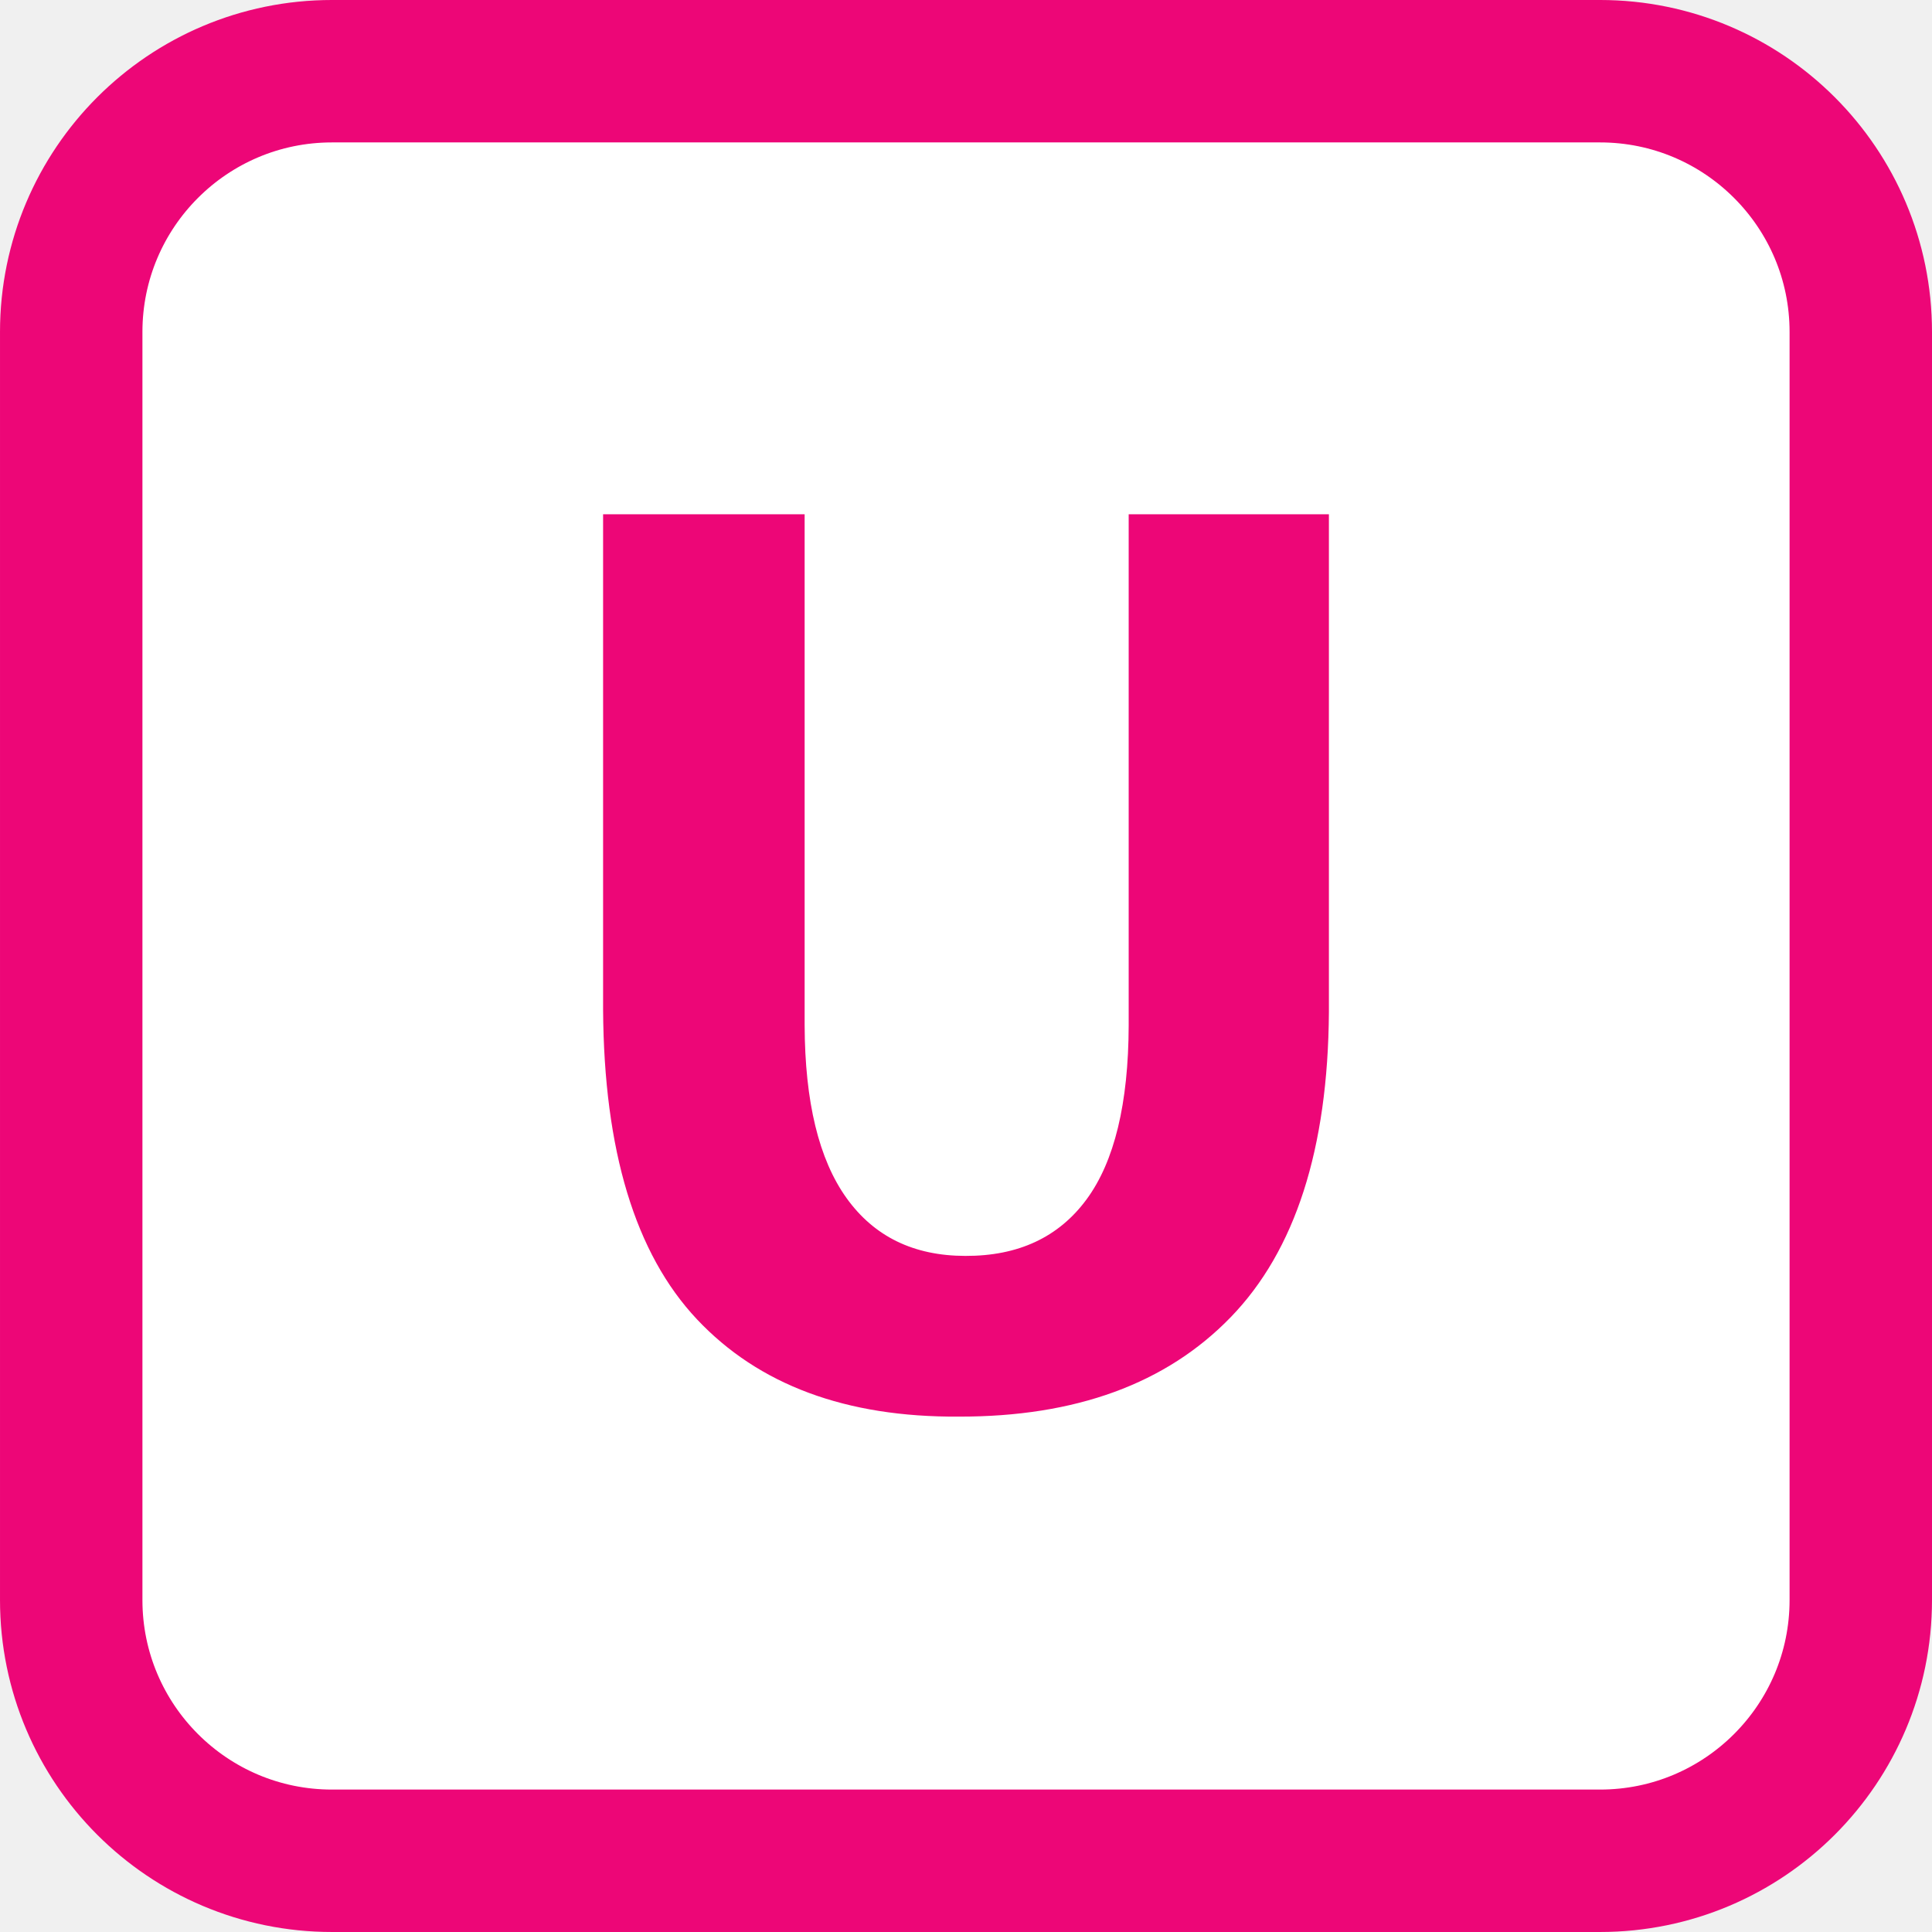
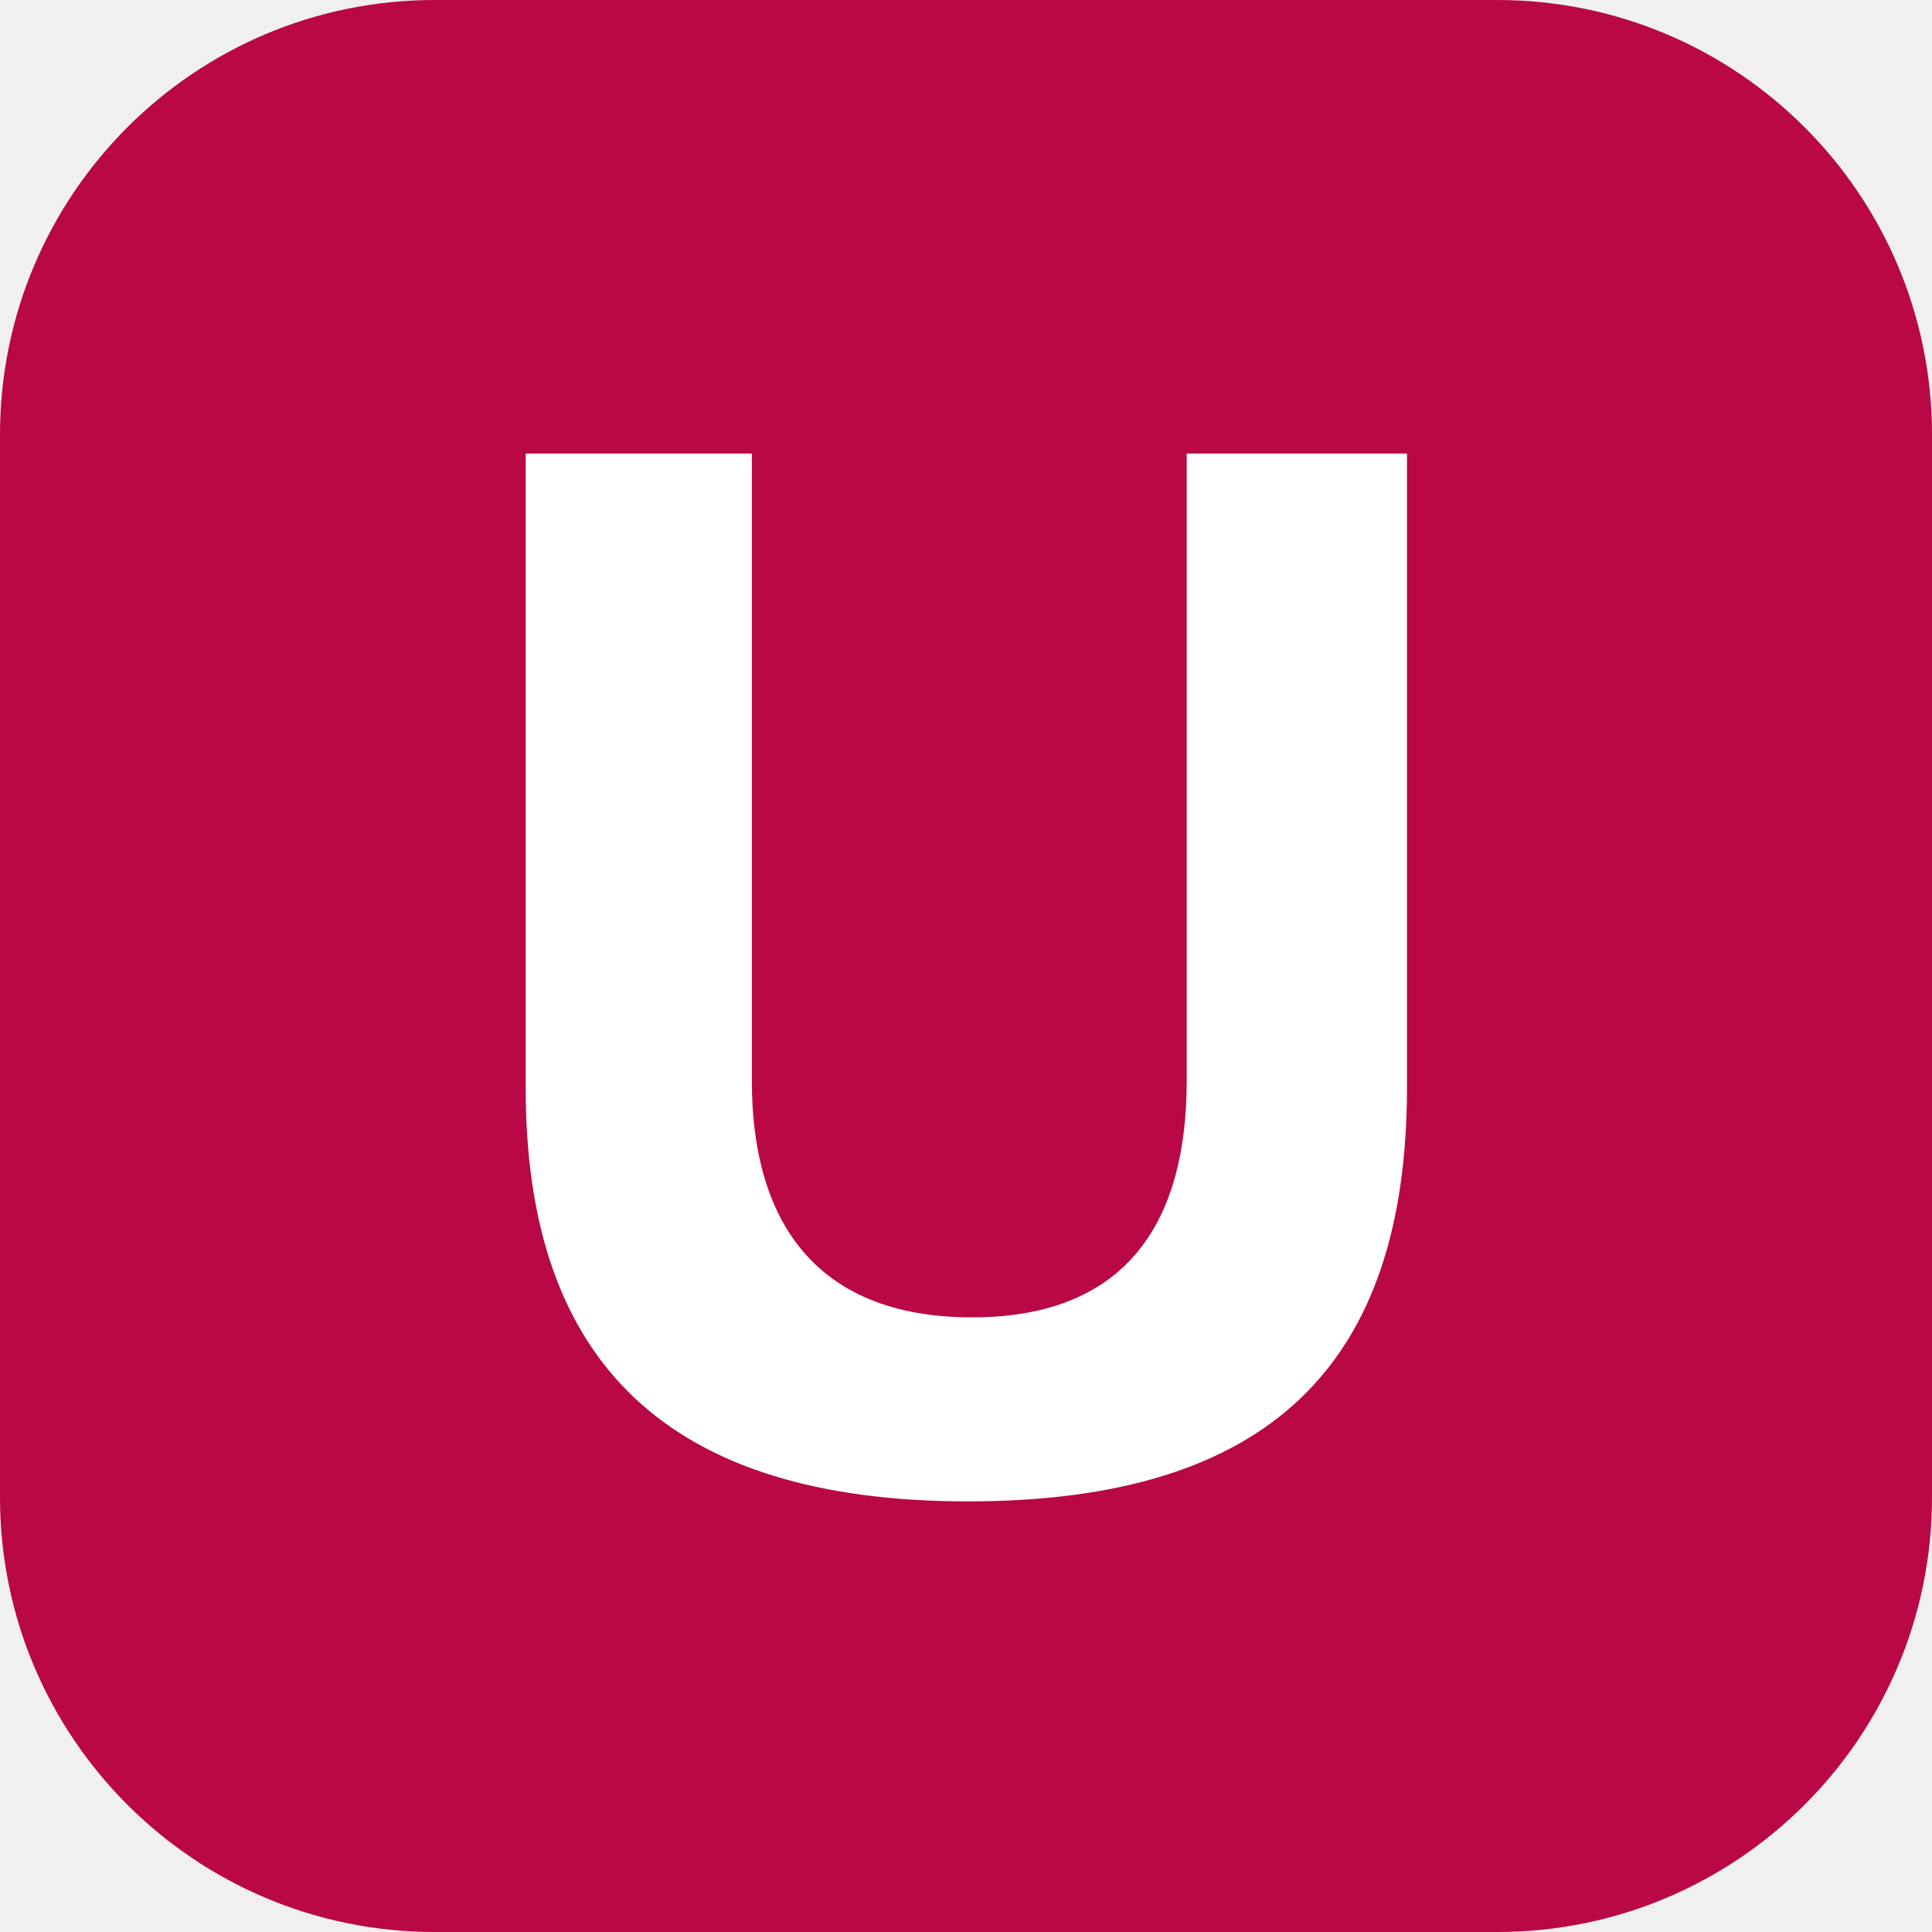
- <svg xmlns="http://www.w3.org/2000/svg" x="0px" y="0px" width="110px" height="110px" viewBox="0 0 110 110" enable-background="new 0 0 110 110" id="svg2" version="1.0">
-   <defs id="defs4">
-     </defs>
-   <g id="layer1" transform="translate(-232.3305,-17.36218)">
-     <g id="g2656">
-       <g style="fill:#ffffff;stroke:#ed0677;stroke-opacity:1" transform="translate(346.2396,22.33621)" id="g2840">
-         <g transform="translate(-597.8416,-361.6672)" id="g2639" style="fill:#ffffff;stroke:#ed0677;stroke-opacity:1">
-           <g id="g2628" style="fill:#ffffff;stroke:#ed0677;stroke-opacity:1">
-             <g id="g6673" transform="matrix(1.013636,0,0,1.013636,-6.306189,-6.36403)" style="fill:#ffffff;stroke:#ed0677;stroke-opacity:1">
-               <rect ry="14.647" y="362.173" x="487.644" height="100.52" width="100.52" id="rect5674" style="opacity:1;fill:#ffffff;fill-opacity:1;fill-rule:nonzero;stroke:#ed0677;stroke-width:8;stroke-linejoin:miter;stroke-miterlimit:4;stroke-dasharray:none;stroke-dashoffset:0;stroke-opacity:1" />
-             </g>
-           </g>
-         </g>
-       </g>
-       <path id="text2651" d="M 266.668,46.643 L 266.668,74.843 C 266.715,82.863 268.496,88.741 272.012,92.477 C 275.528,96.213 280.496,98.06 286.918,98.018 C 293.571,98.033 298.733,96.146 302.405,92.355 C 306.077,88.565 307.94,82.777 307.993,74.993 L 307.993,46.643 L 296.593,46.643 L 296.593,75.743 C 296.58,80.195 295.78,83.498 294.193,85.652 C 292.605,87.807 290.305,88.879 287.293,88.868 C 284.352,88.865 282.096,87.765 280.524,85.568 C 278.952,83.371 278.159,80.096 278.143,75.743 L 278.143,46.643 L 266.668,46.643 z" style="font-size:75px;font-style:normal;font-variant:normal;font-weight:bold;font-stretch:normal;text-align:start;line-height:125%;writing-mode:lr-tb;text-anchor:start;fill:#ed0677;fill-opacity:1;stroke:none;stroke-width:1px;stroke-linecap:butt;stroke-linejoin:miter;stroke-opacity:1;font-family:Myriad Pro;-inkscape-font-specification:Myriad Pro Bold" />
-     </g>
-   </g>
+ <svg xmlns="http://www.w3.org/2000/svg" width="250px" height="250px" viewBox="0 0 283.46 283.46">
+   <rect fill="#B90845" width="283.46" height="283.46" rx="63.78" />
+   <path fill="#FFF" d="M142 220.28c-43.82 0-64.87-20.2-64.87-60.6V66.54h33.18v92.08c0 19.77 8.72 34.66 32.32 34.66 23.4 0 31.48-14.89 31.48-34.66V66.54h32.32v93.14c-.05 40.4-20.04 60.6-64.43 60.6z" />
</svg>
